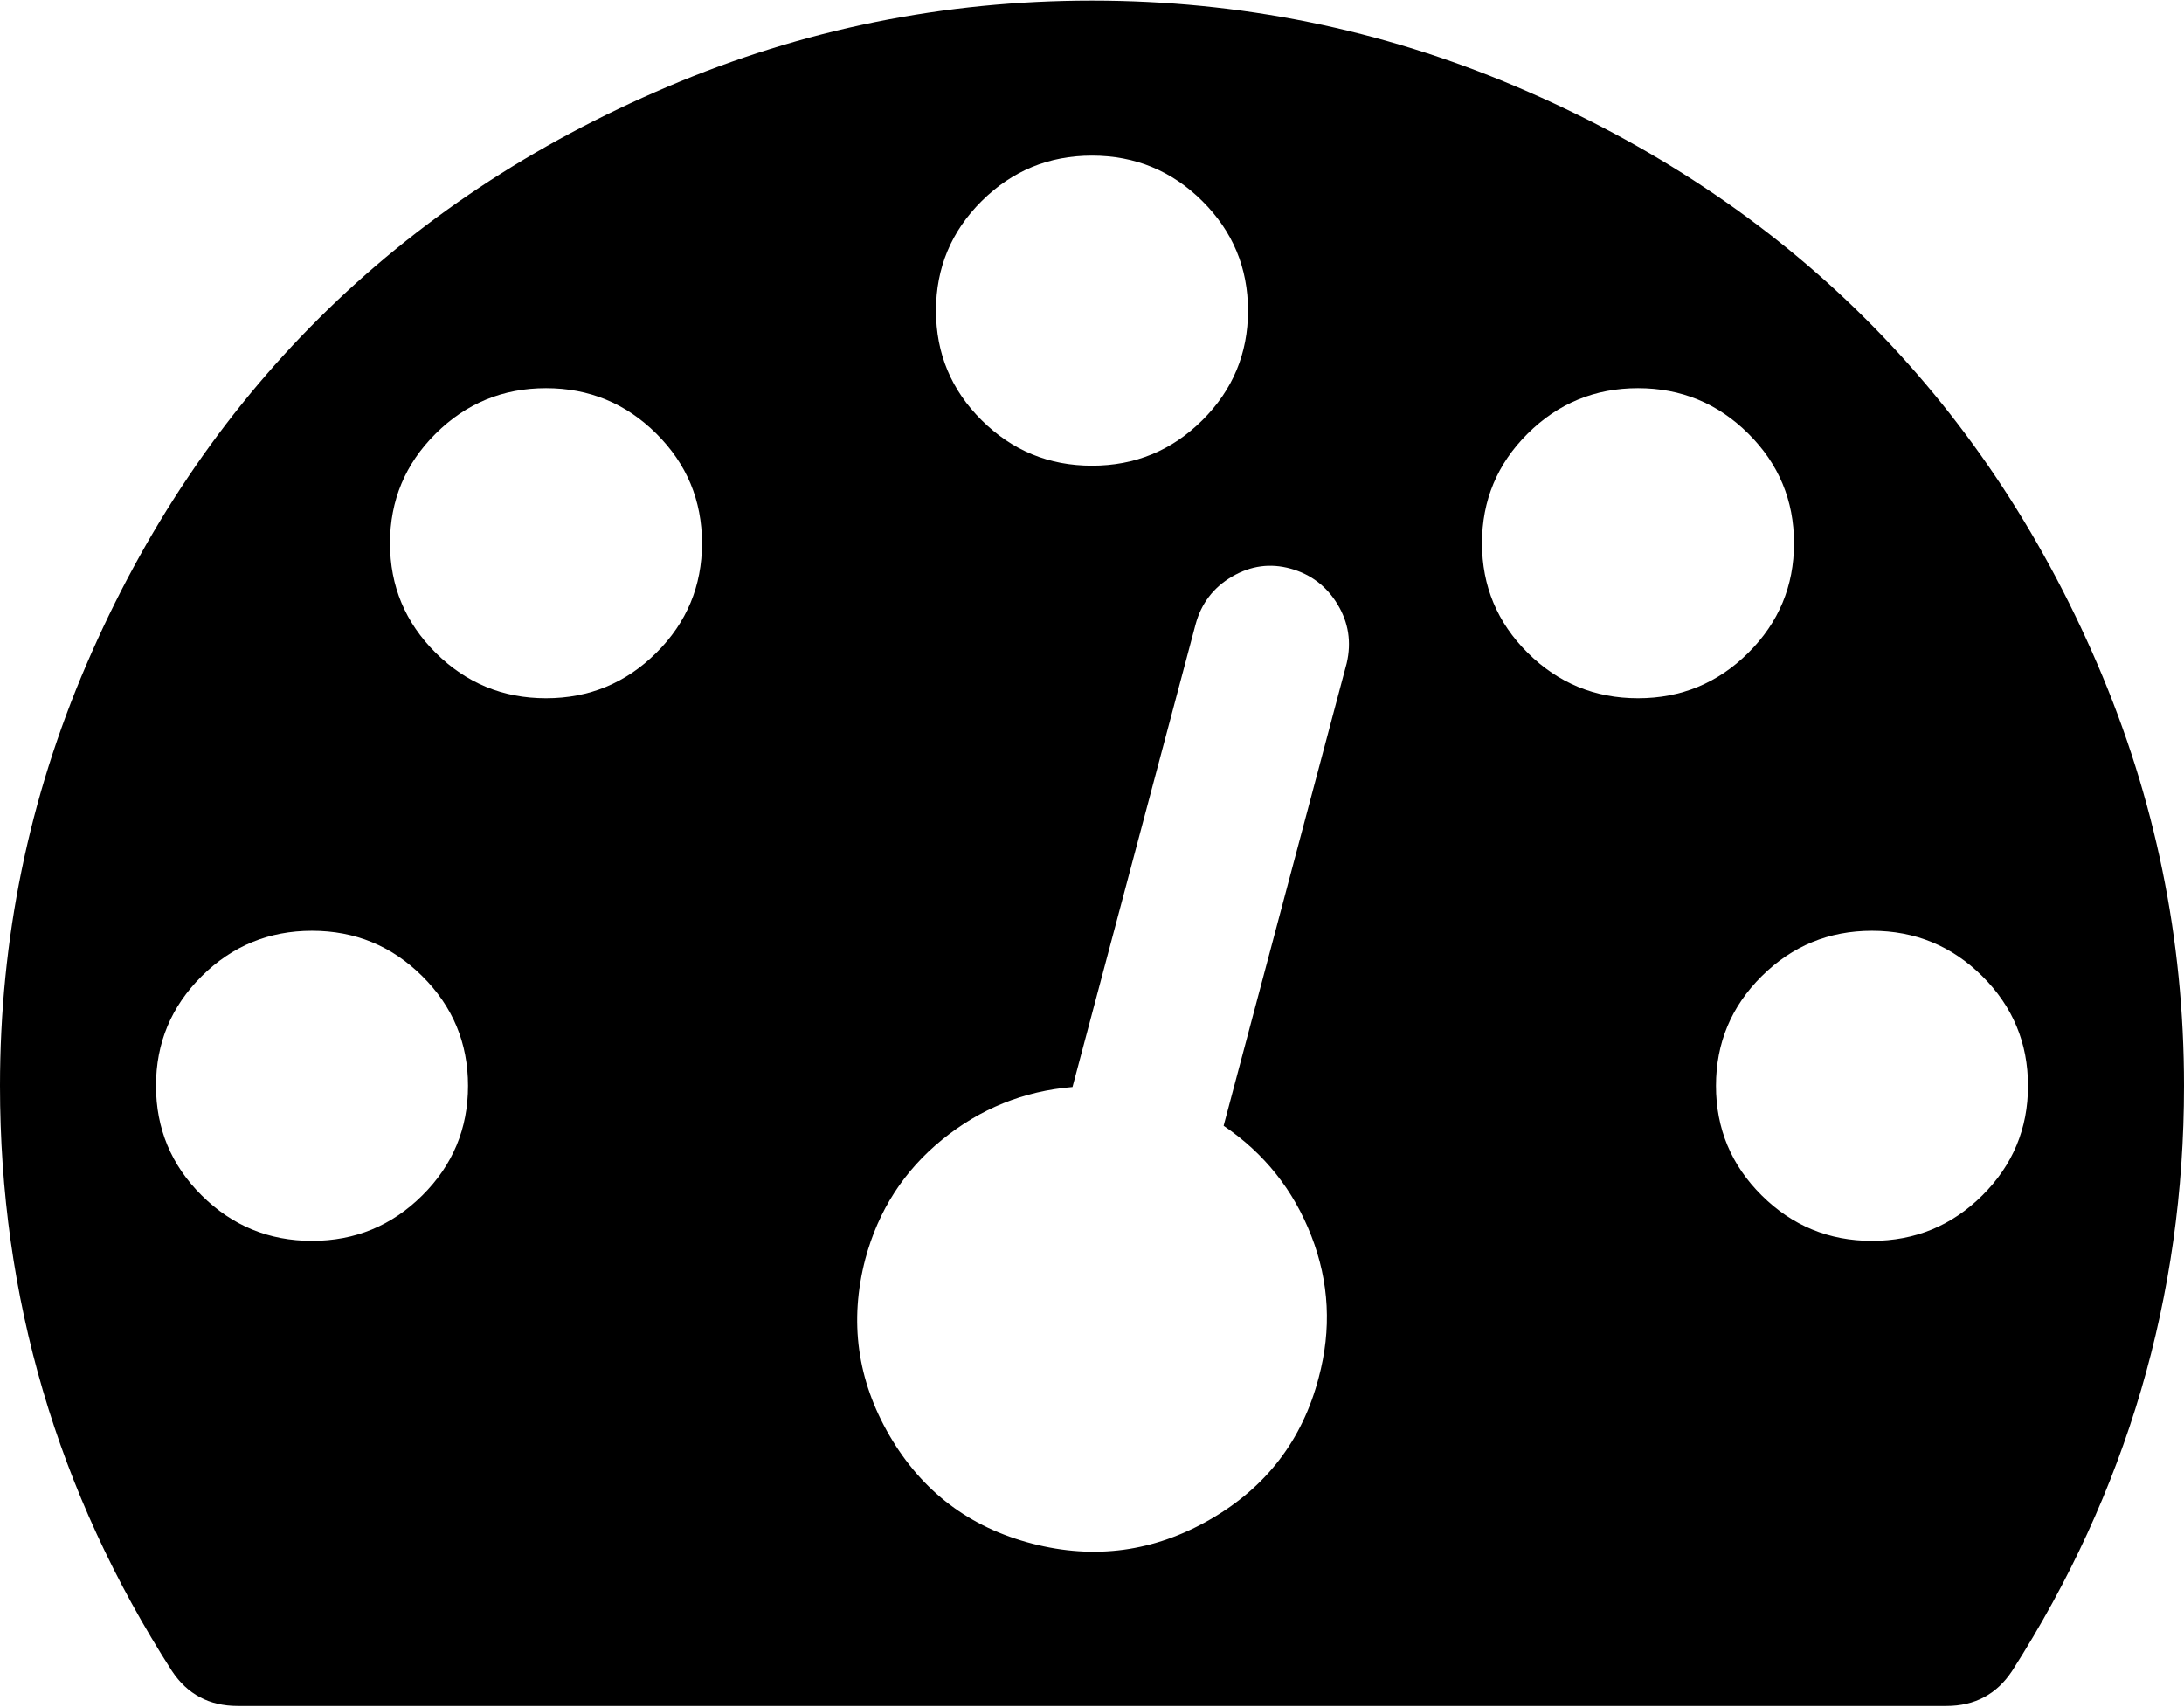
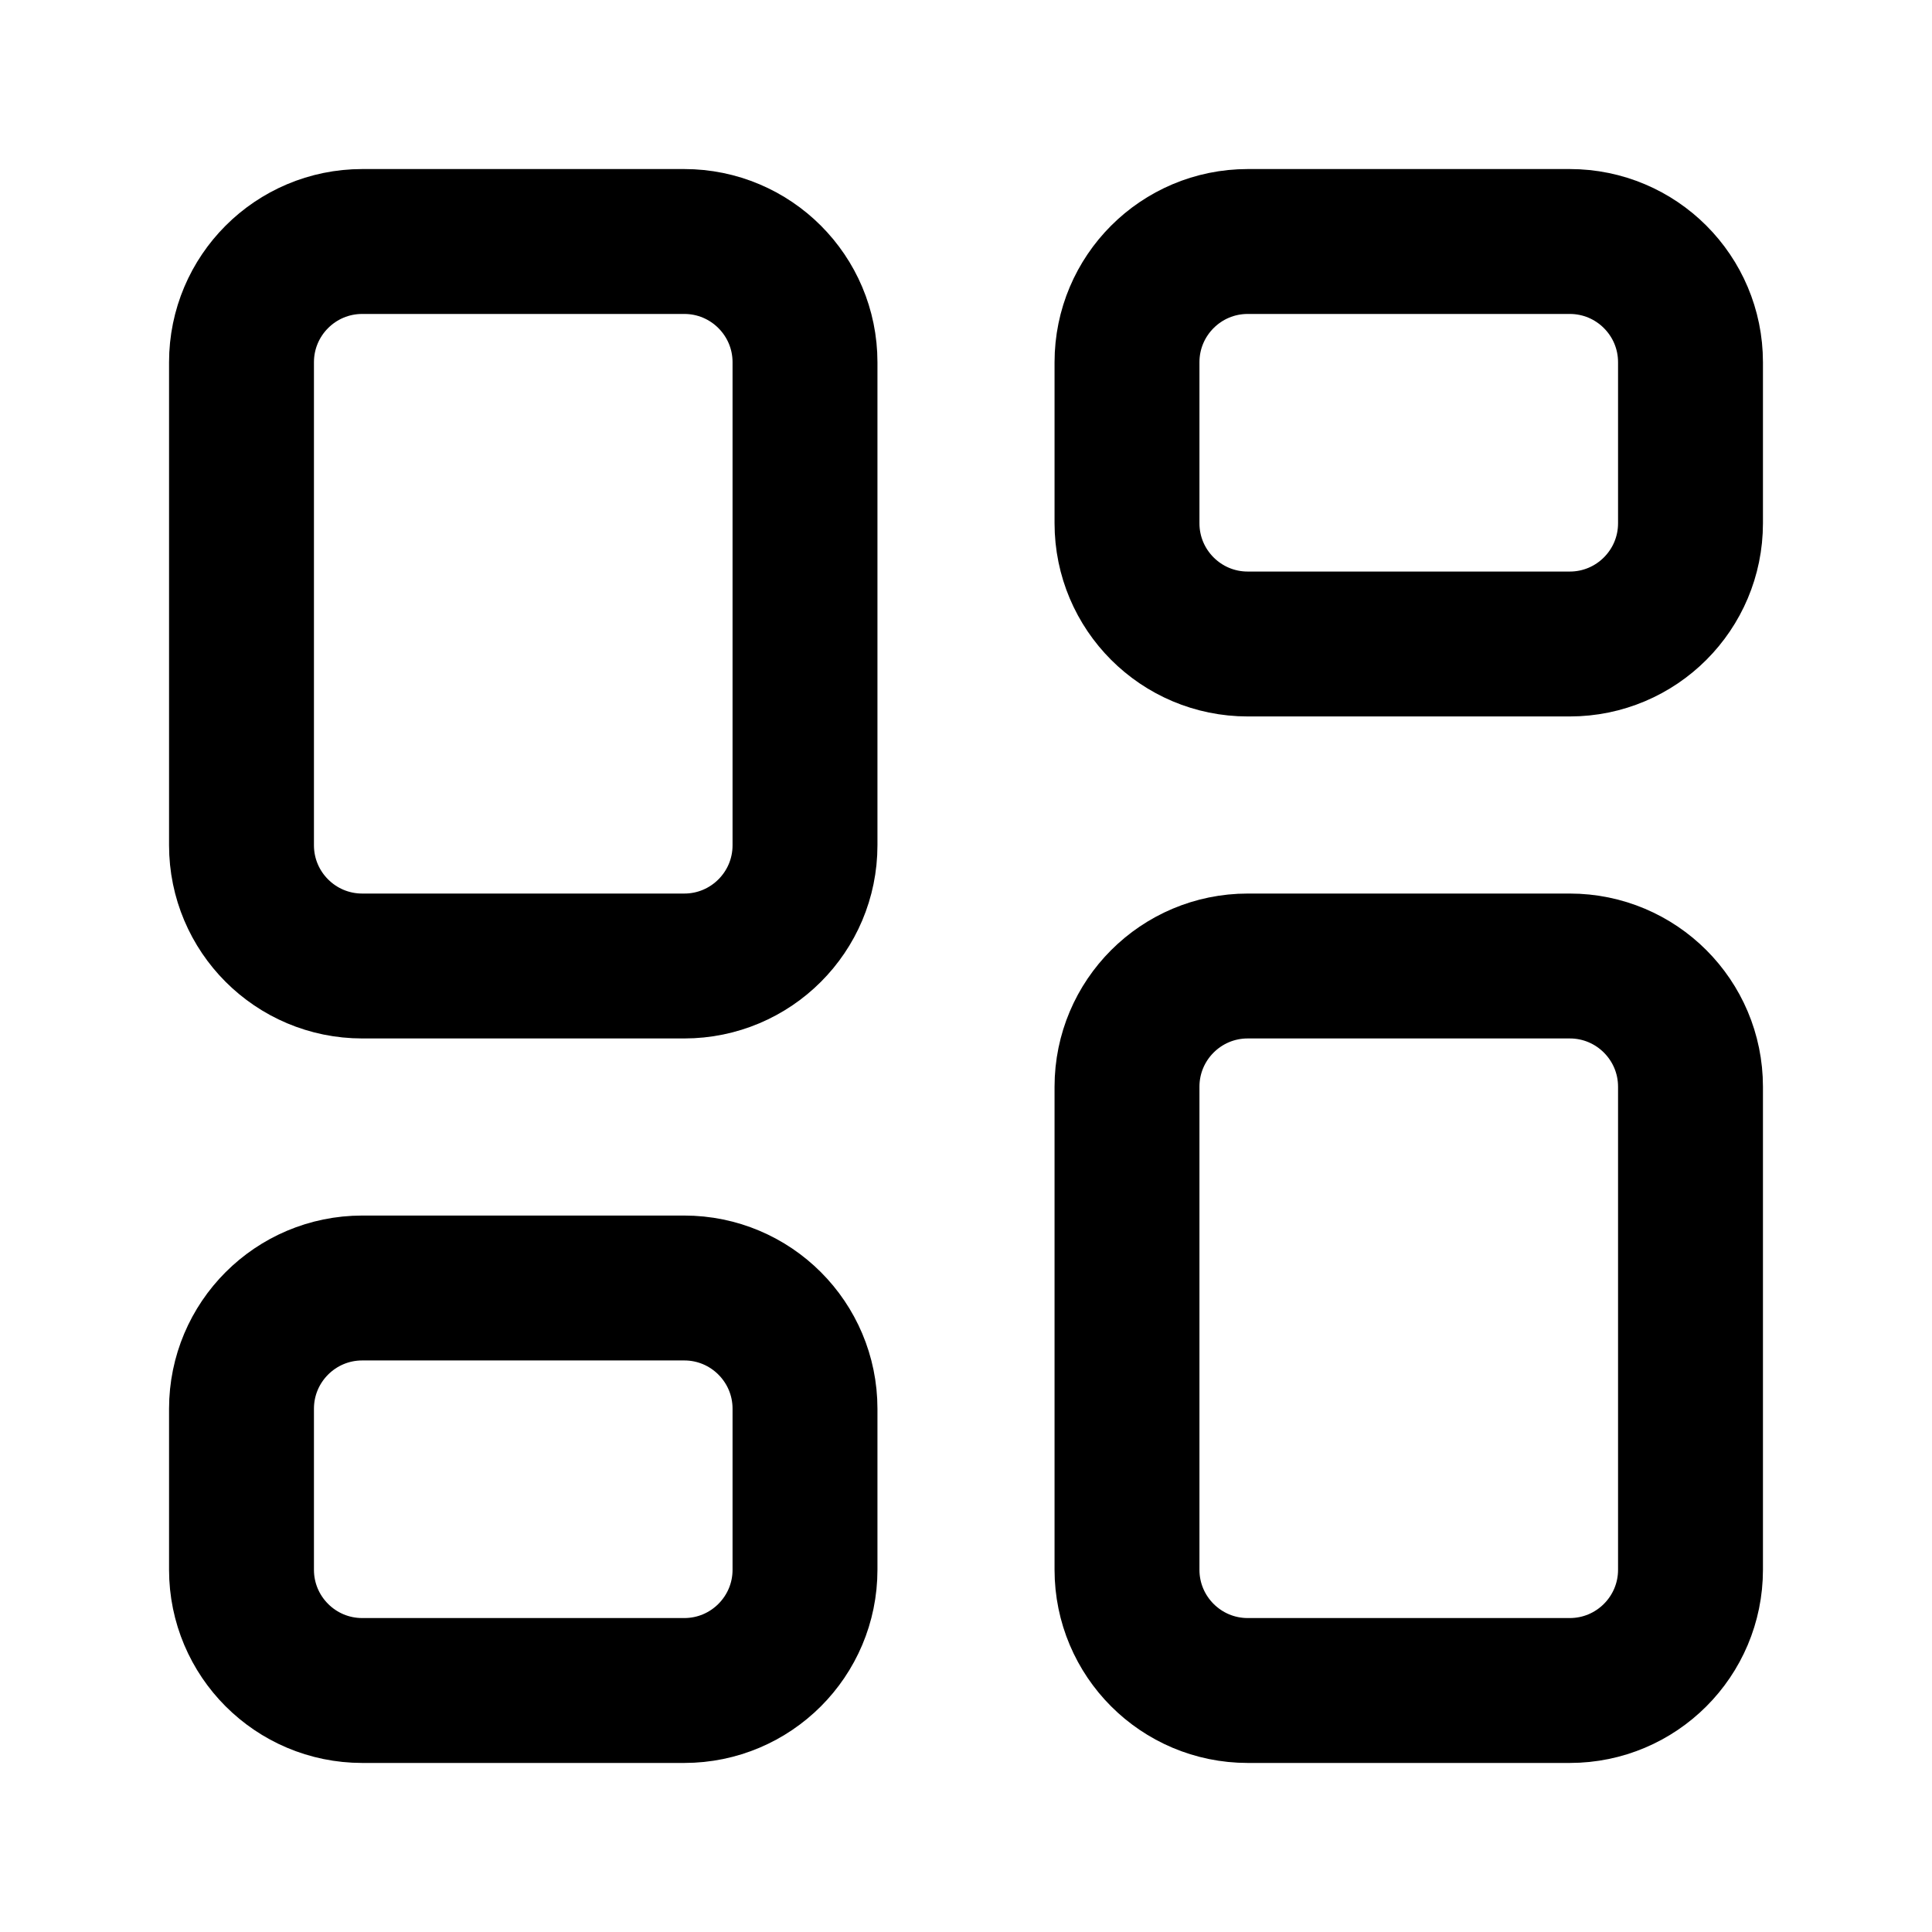
- <svg xmlns="http://www.w3.org/2000/svg" width="128" height="100">
-   <path d="M27.429 63.638c0-2.508-.893-4.65-2.679-6.424-1.786-1.775-3.94-2.662-6.464-2.662-2.524 0-4.679.887-6.465 2.662-1.785 1.774-2.678 3.916-2.678 6.424 0 2.508.893 4.65 2.678 6.424 1.786 1.775 3.94 2.662 6.465 2.662 2.524 0 4.678-.887 6.464-2.662 1.786-1.775 2.679-3.916 2.679-6.424zm13.714-31.801c0-2.508-.893-4.65-2.679-6.424-1.785-1.775-3.94-2.662-6.464-2.662-2.524 0-4.679.887-6.464 2.662-1.786 1.774-2.679 3.916-2.679 6.424 0 2.508.893 4.65 2.679 6.424 1.785 1.774 3.94 2.662 6.464 2.662 2.524 0 4.679-.888 6.464-2.662 1.786-1.775 2.679-3.916 2.679-6.424zM71.714 65.98l7.215-27.116c.285-1.23.107-2.378-.536-3.443-.643-1.064-1.56-1.762-2.75-2.094-1.19-.33-2.333-.177-3.429.462-1.095.639-1.81 1.573-2.143 2.804l-7.214 27.116c-2.857.237-5.405 1.266-7.643 3.088-2.238 1.822-3.738 4.152-4.5 6.992-.952 3.644-.476 7.098 1.429 10.364 1.905 3.265 4.69 5.37 8.357 6.317 3.667.947 7.143.474 10.429-1.42 3.285-1.892 5.404-4.66 6.357-8.305.762-2.84.619-5.607-.429-8.305-1.047-2.697-2.762-4.85-5.143-6.46zm47.143-2.342c0-2.508-.893-4.65-2.678-6.424-1.786-1.775-3.94-2.662-6.465-2.662-2.524 0-4.678.887-6.464 2.662-1.786 1.774-2.679 3.916-2.679 6.424 0 2.508.893 4.65 2.679 6.424 1.786 1.775 3.94 2.662 6.464 2.662 2.524 0 4.679-.887 6.465-2.662 1.785-1.775 2.678-3.916 2.678-6.424zm-45.714-45.43c0-2.509-.893-4.65-2.679-6.425C68.68 10.01 66.524 9.122 64 9.122c-2.524 0-4.679.887-6.464 2.661-1.786 1.775-2.679 3.916-2.679 6.425 0 2.508.893 4.65 2.679 6.424 1.785 1.774 3.94 2.662 6.464 2.662 2.524 0 4.679-.888 6.464-2.662 1.786-1.775 2.679-3.916 2.679-6.424zm32 13.629c0-2.508-.893-4.65-2.679-6.424-1.785-1.775-3.94-2.662-6.464-2.662-2.524 0-4.679.887-6.464 2.662-1.786 1.774-2.679 3.916-2.679 6.424 0 2.508.893 4.65 2.679 6.424 1.785 1.774 3.94 2.662 6.464 2.662 2.524 0 4.679-.888 6.464-2.662 1.786-1.775 2.679-3.916 2.679-6.424zM128 63.638c0 12.351-3.357 23.78-10.071 34.286-.905 1.372-2.19 2.058-3.858 2.058H13.93c-1.667 0-2.953-.686-3.858-2.058C3.357 87.465 0 76.037 0 63.638c0-8.613 1.69-16.847 5.071-24.703C8.452 31.08 13 24.312 18.714 18.634c5.715-5.68 12.524-10.199 20.429-13.559C47.048 1.715 55.333.035 64 .035c8.667 0 16.952 1.68 24.857 5.04 7.905 3.36 14.714 7.88 20.429 13.559 5.714 5.678 10.262 12.446 13.643 20.301 3.38 7.856 5.071 16.09 5.071 24.703z" />
+ <svg xmlns="http://www.w3.org/2000/svg" viewBox="0 0 24 24" width="128" height="128" fill="none" stroke="currentColor" stroke-width="1.8" stroke-linecap="round" stroke-linejoin="round">
+   <rect x="3" y="3" width="7" height="9" rx="1.5" />
+   <rect x="14" y="3" width="7" height="5" rx="1.5" />
+   <rect x="14" y="12" width="7" height="9" rx="1.5" />
+   <rect x="3" y="16" width="7" height="5" rx="1.5" />
</svg>
